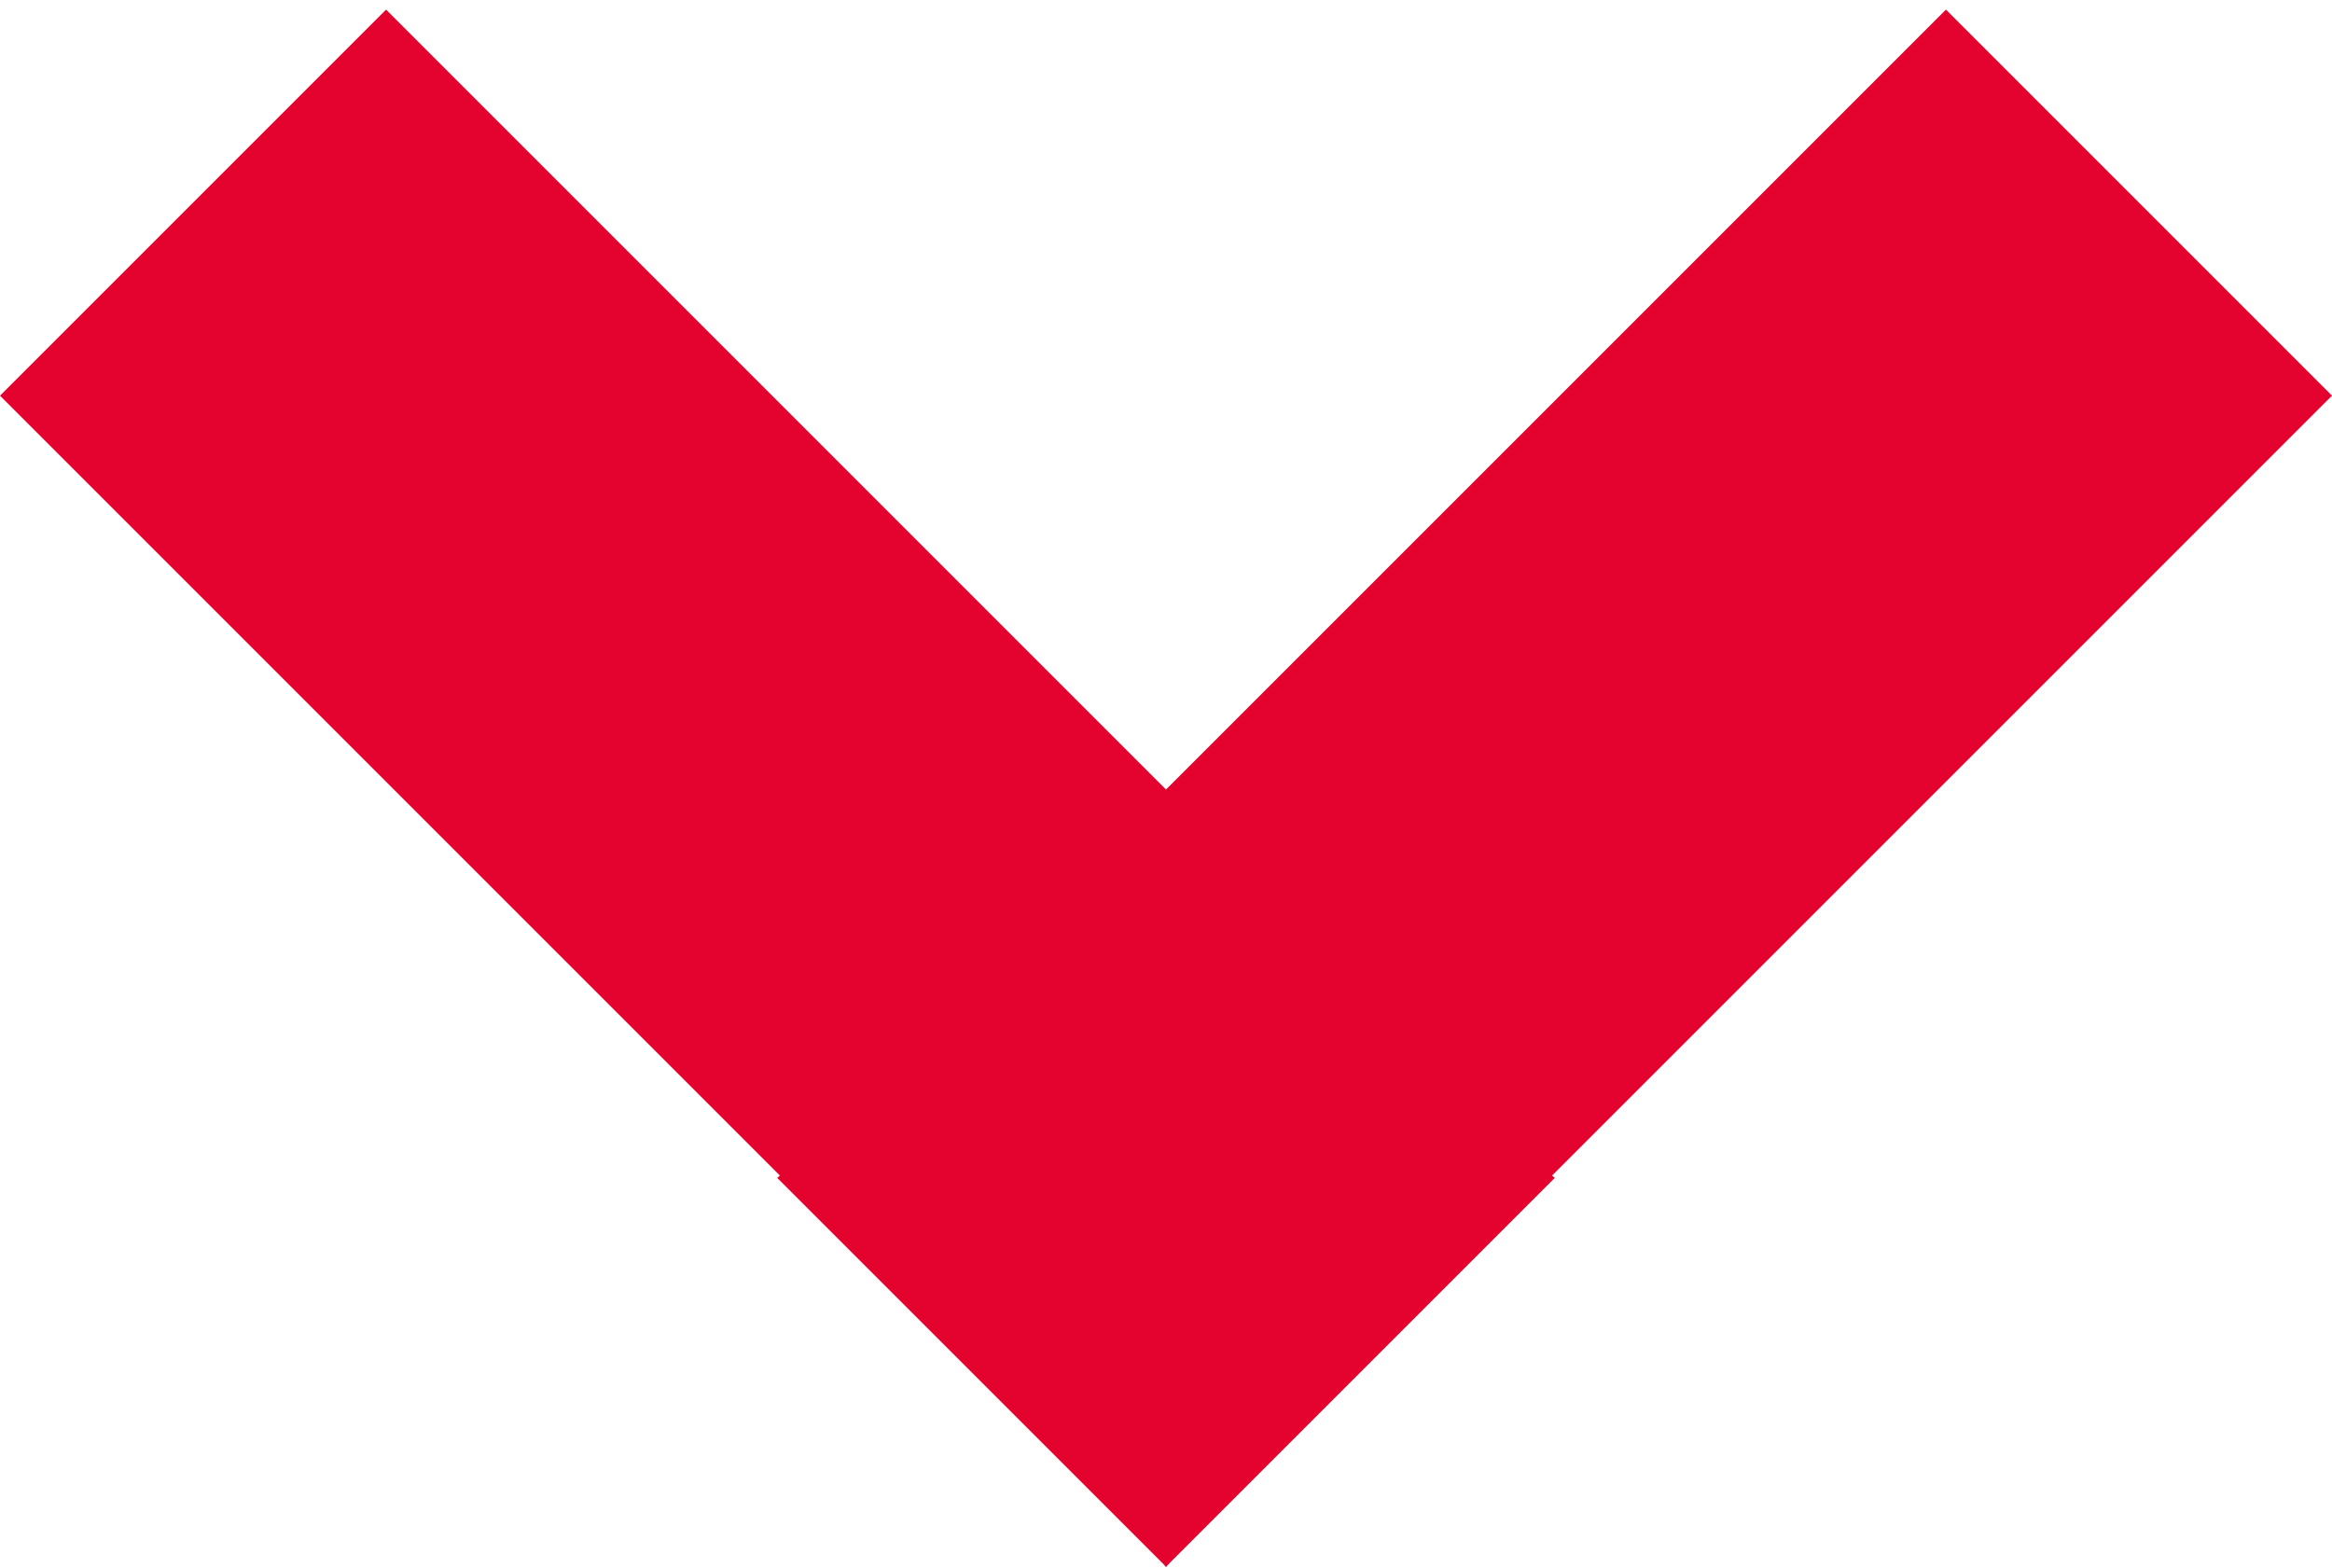
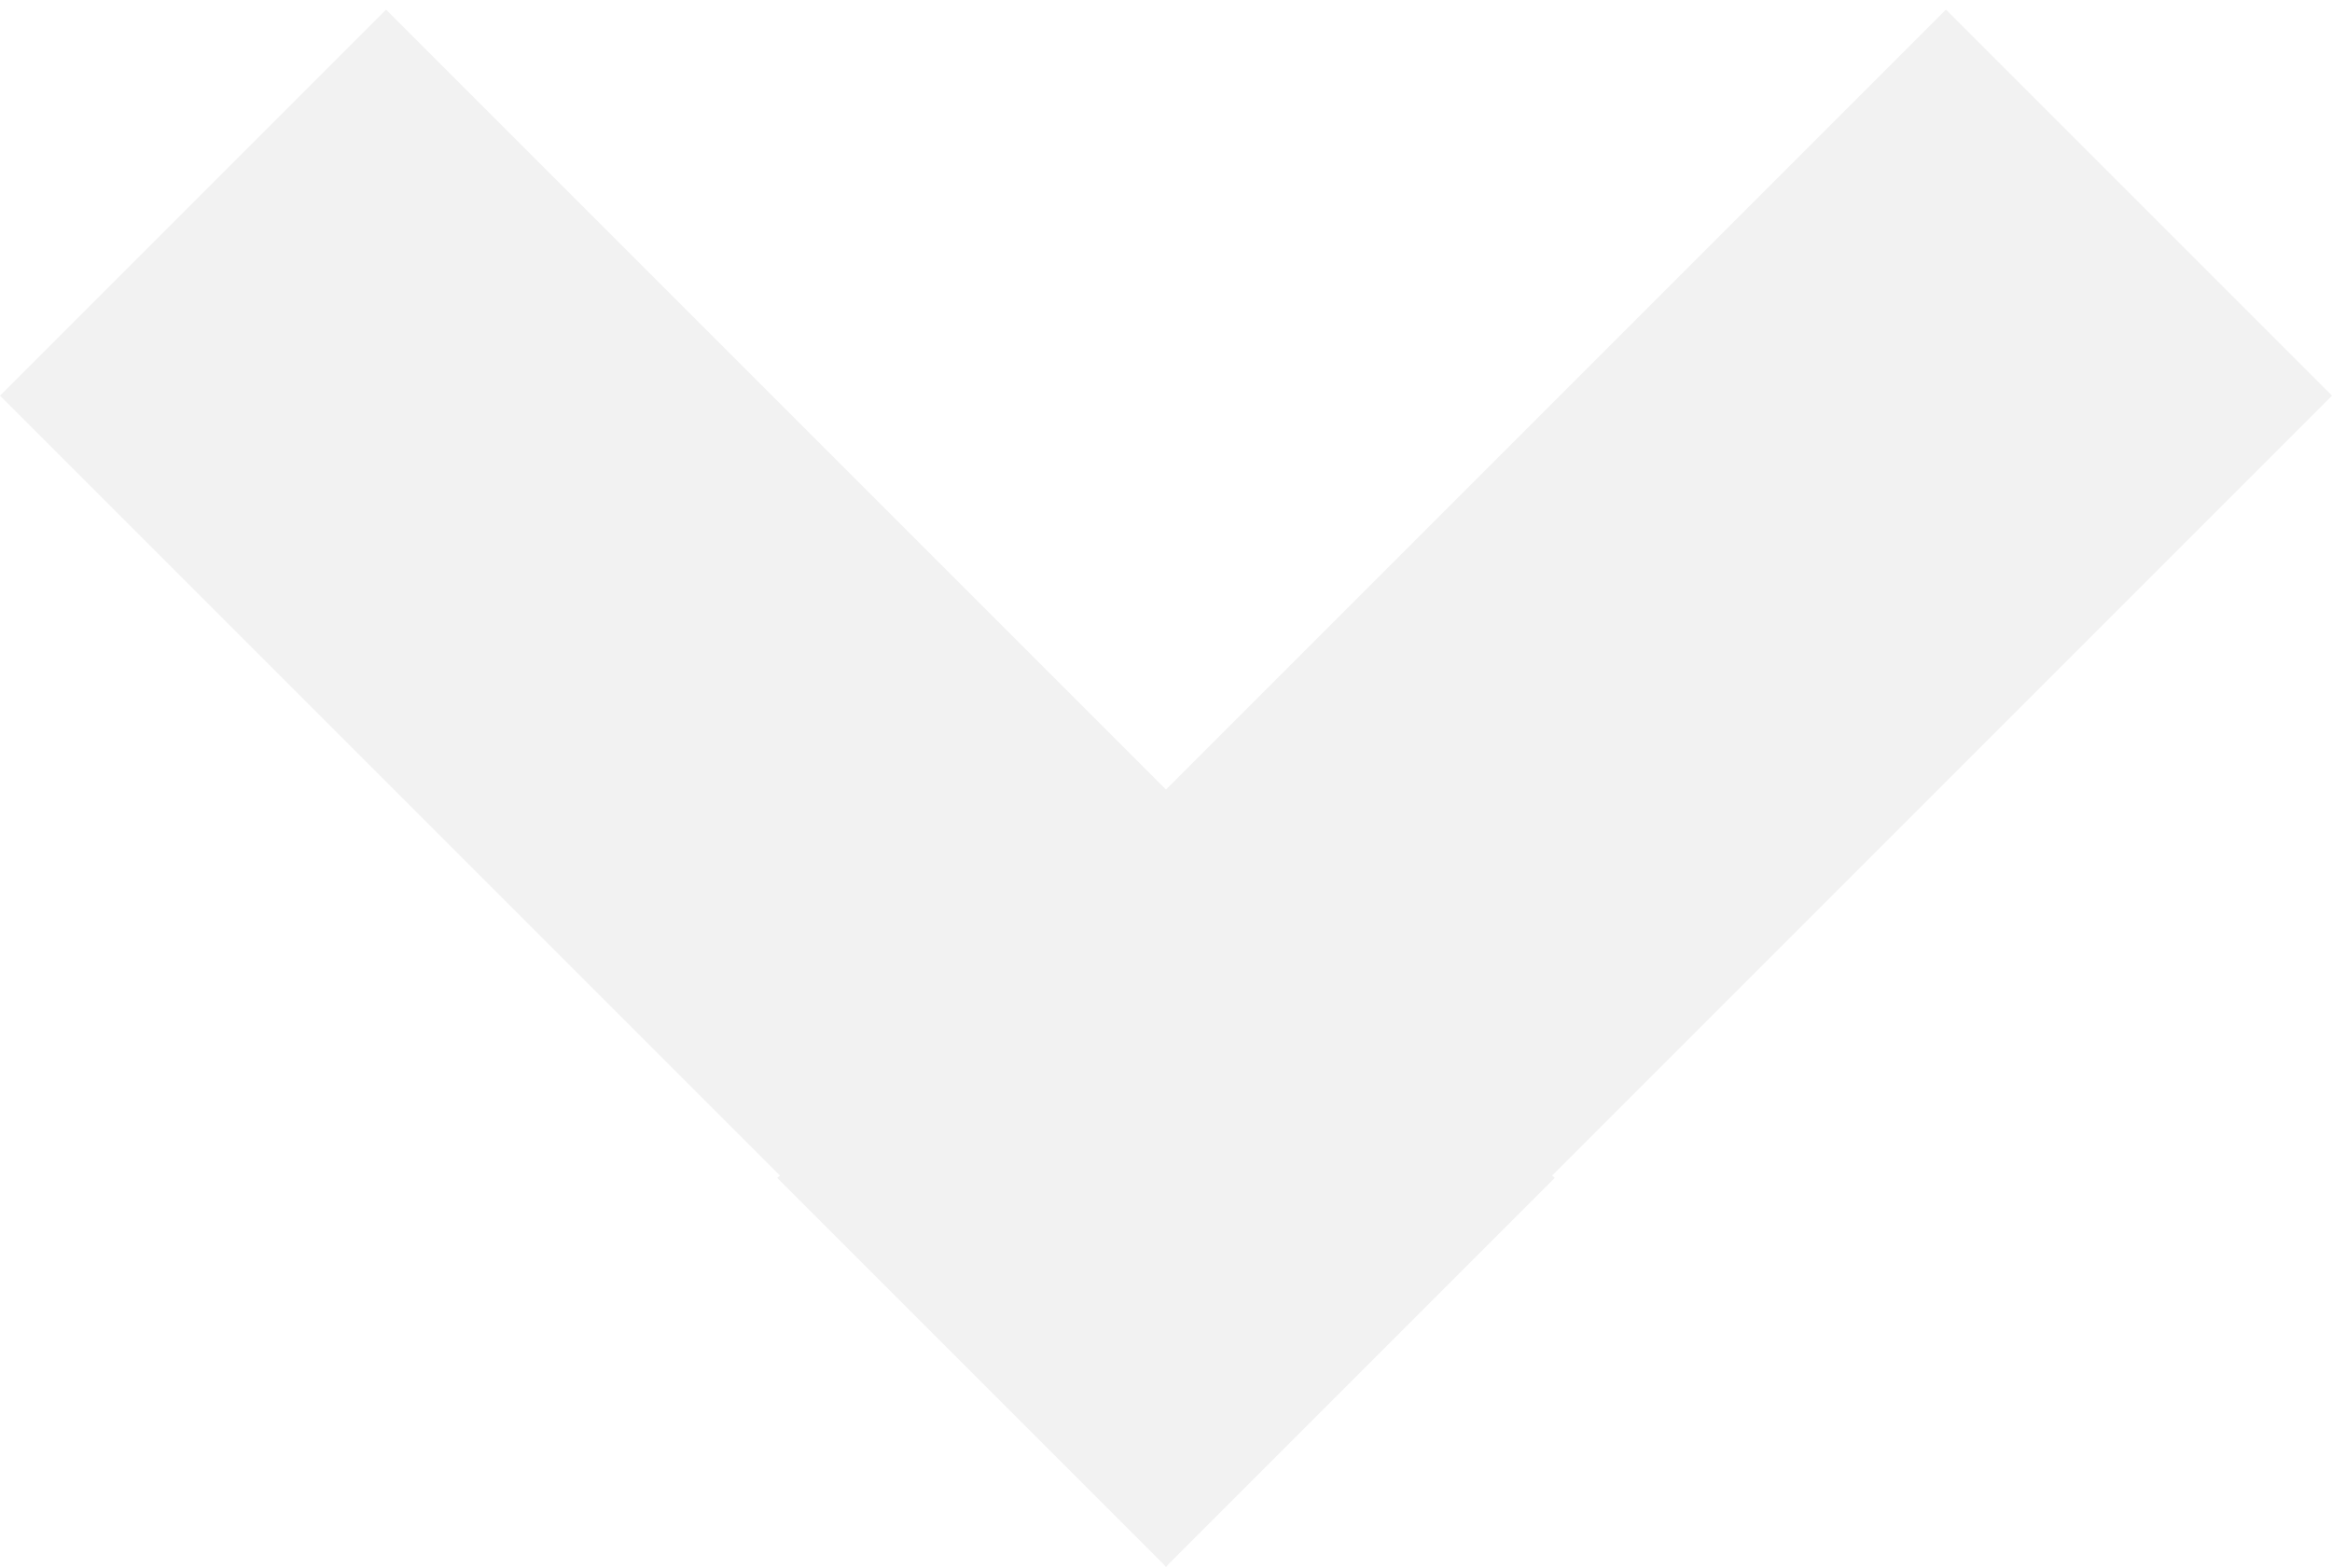
<svg xmlns="http://www.w3.org/2000/svg" version="1" id="Layer_1" viewBox="0 0 509.8 342.6">
-   <style>.st0{fill:#e4032e}</style>
+   <style>.st0{fill:#F2F2F2}</style>
  <path class="st0" d="M509.8 86.5L425.4 2.1 254.9 172.6 84.4 2.1 0 86.5 170.5 257l-.6.5 84.4 84.4.6.7.6-.7 84.4-84.4-.6-.5z" />
</svg>
